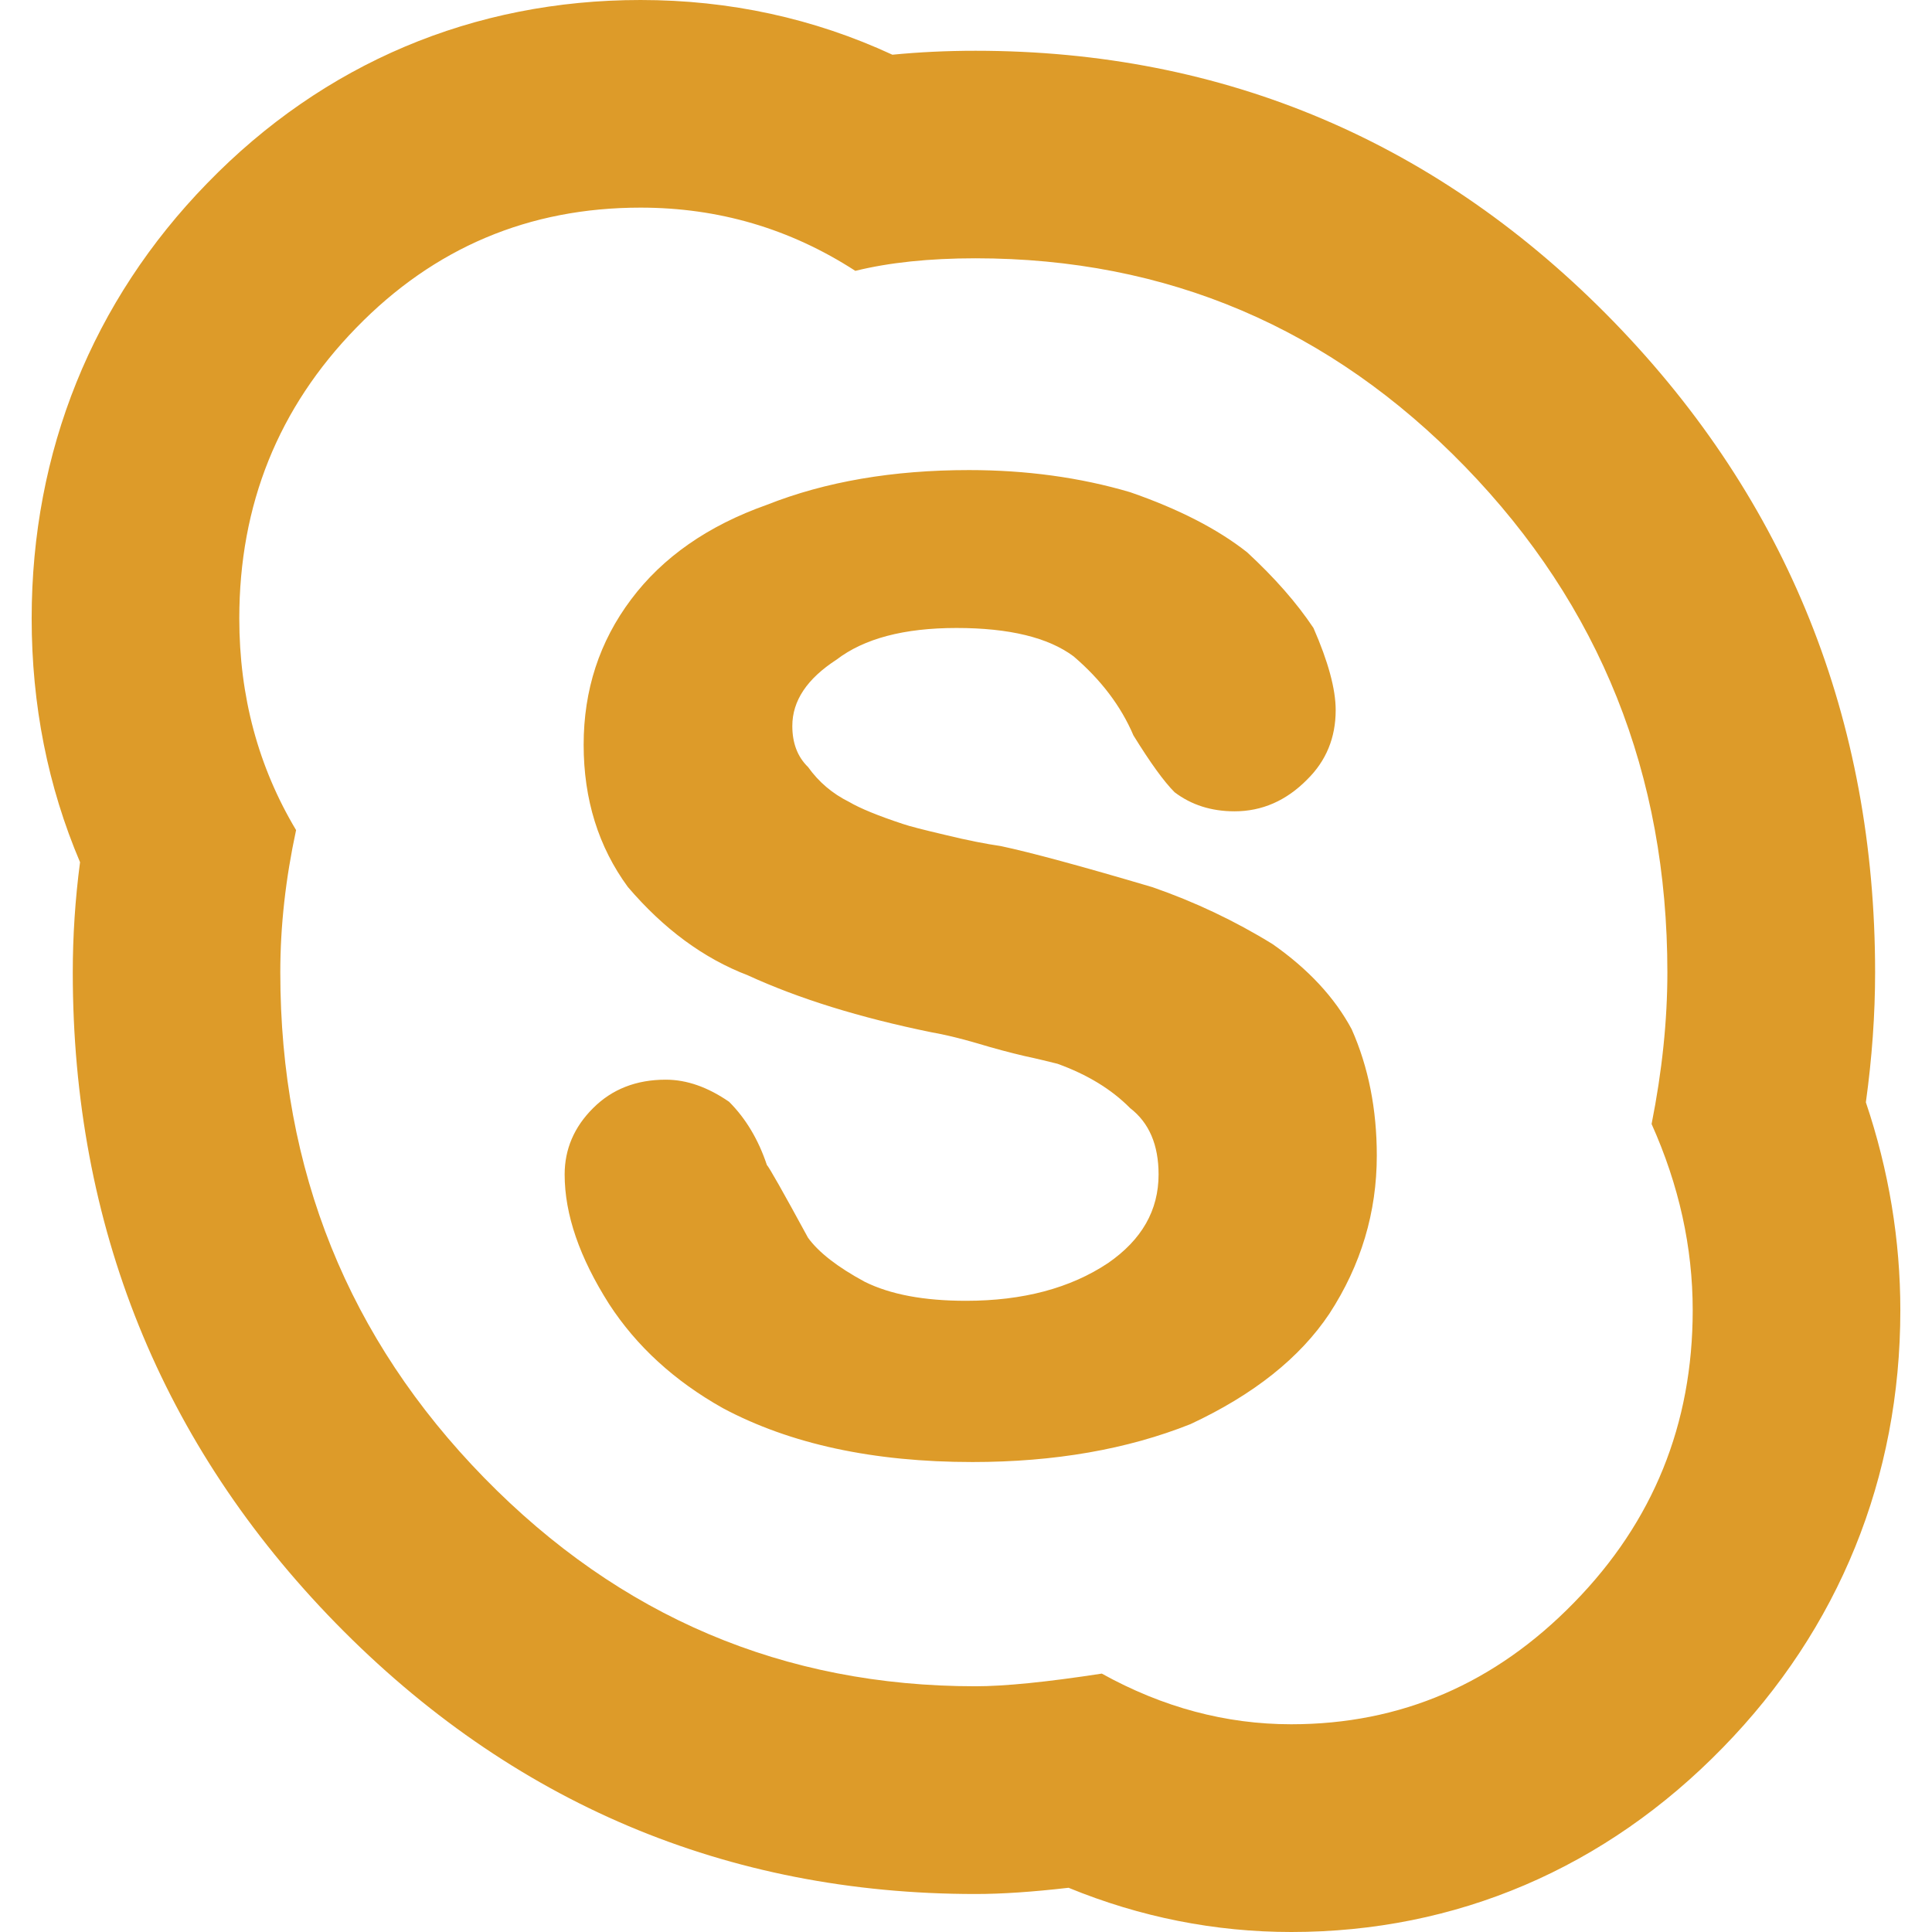
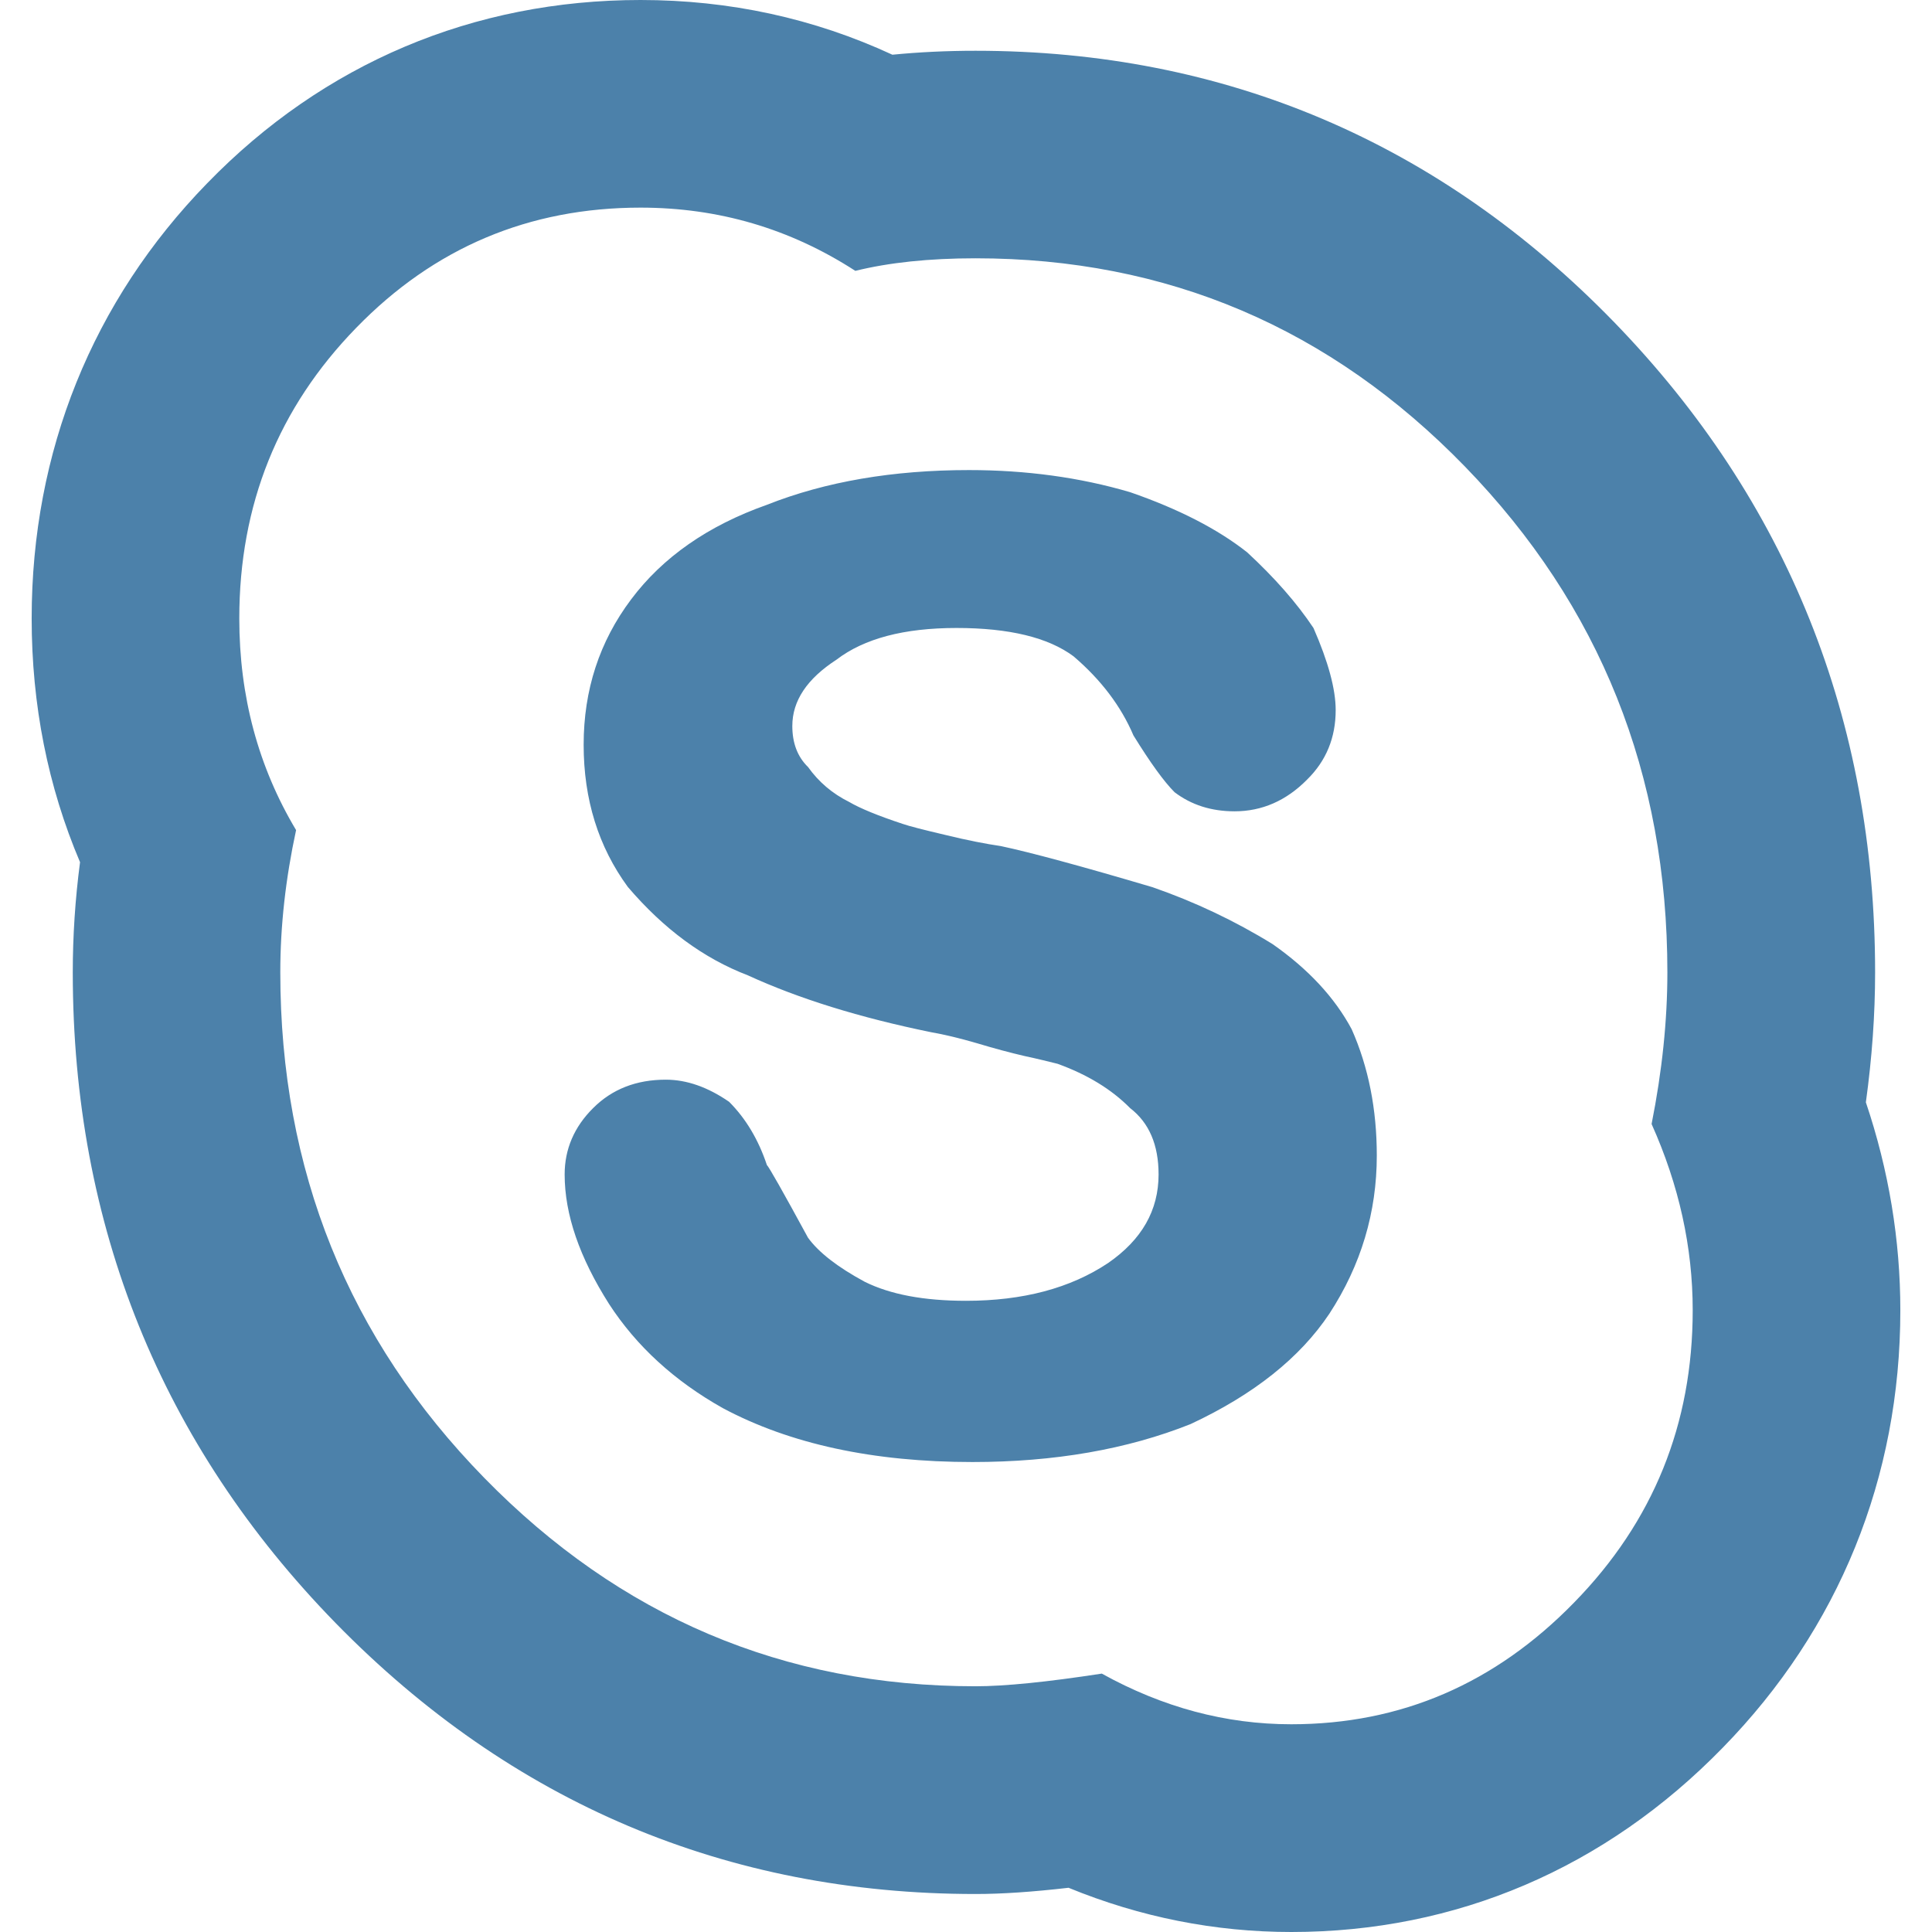
<svg xmlns="http://www.w3.org/2000/svg" version="1.1" id="Capa_1" x="0px" y="0px" viewBox="0 0 18.61 18.61" style="enable-background:new 0 0 18.61 18.61;" xml:space="preserve" width="33px" height="33px">
  <g>
    <g id="Layer_1_48_">
      <g>
-         <path d="M6.17,2c0.751,0,1.44,0.202,2.069,0.609c0.324-0.08,0.711-0.121,1.157-0.121     c1.846,0,3.418,0.67,4.717,2.008c1.299,1.339,1.948,2.962,1.948,4.87c0,0.466-0.051,0.953-0.152,1.461     c0.264,0.589,0.396,1.187,0.396,1.794c0,1.097-0.38,2.036-1.142,2.815c-0.761,0.781-1.668,1.173-2.725,1.173     c-0.629,0-1.237-0.162-1.825-0.488c-0.527,0.081-0.933,0.122-1.217,0.122c-1.847,0-3.425-0.67-4.733-2.009S2.7,11.272,2.7,9.366     c0-0.447,0.051-0.902,0.152-1.37C2.488,7.387,2.305,6.708,2.305,5.957c0-1.096,0.376-2.029,1.126-2.799     C4.181,2.386,5.095,2,6.17,2 M9.305,12.53c-0.406,0-0.729-0.061-0.975-0.183c-0.263-0.142-0.445-0.284-0.547-0.425     c-0.243-0.447-0.376-0.681-0.396-0.7c-0.081-0.243-0.202-0.447-0.364-0.609C6.82,10.473,6.617,10.4,6.413,10.4     c-0.284,0-0.517,0.091-0.7,0.274c-0.183,0.182-0.274,0.396-0.274,0.639c0,0.386,0.144,0.801,0.428,1.248     c0.263,0.405,0.629,0.741,1.096,1.003c0.648,0.346,1.45,0.519,2.404,0.519c0.79,0,1.49-0.122,2.1-0.365     c0.609-0.284,1.055-0.639,1.339-1.065c0.304-0.467,0.456-0.975,0.456-1.522c0-0.445-0.08-0.852-0.242-1.217     c-0.163-0.304-0.416-0.578-0.762-0.82c-0.365-0.225-0.75-0.407-1.156-0.548C10.413,8.342,9.924,8.21,9.641,8.15     c-0.143-0.021-0.32-0.055-0.533-0.107c-0.213-0.05-0.35-0.085-0.41-0.106C8.455,7.857,8.282,7.785,8.18,7.725     C8.017,7.644,7.886,7.532,7.784,7.389c-0.103-0.1-0.152-0.233-0.152-0.396c0-0.243,0.142-0.455,0.426-0.639     c0.265-0.203,0.649-0.305,1.156-0.305c0.508,0,0.884,0.092,1.127,0.273c0.263,0.225,0.456,0.478,0.577,0.762     c0.163,0.264,0.295,0.446,0.396,0.547c0.162,0.123,0.355,0.184,0.578,0.184c0.264,0,0.498-0.102,0.699-0.306     c0.184-0.181,0.275-0.404,0.275-0.669c0-0.202-0.072-0.467-0.214-0.791c-0.162-0.243-0.376-0.486-0.639-0.729     c-0.284-0.224-0.659-0.417-1.127-0.579c-0.485-0.143-1.004-0.213-1.552-0.213c-0.73,0-1.38,0.11-1.948,0.335     c-0.566,0.2-1.003,0.505-1.307,0.911c-0.305,0.406-0.457,0.872-0.457,1.4c0,0.527,0.143,0.984,0.426,1.37     c0.346,0.405,0.73,0.688,1.156,0.851C7.692,9.619,8.28,9.802,8.97,9.943c0.121,0.021,0.27,0.056,0.441,0.106     c0.172,0.052,0.324,0.092,0.457,0.123c0.131,0.028,0.238,0.055,0.319,0.075c0.284,0.103,0.517,0.243,0.699,0.427     c0.183,0.141,0.274,0.354,0.274,0.639c0,0.346-0.162,0.629-0.486,0.853C10.31,12.409,9.853,12.53,9.305,12.53 M6.17,0     C4.561,0,3.117,0.61,1.996,1.765C0.891,2.899,0.305,4.35,0.305,5.957c0,0.832,0.156,1.619,0.466,2.348     c-0.047,0.357-0.07,0.713-0.07,1.062c0,2.438,0.853,4.547,2.532,6.267c1.693,1.732,3.768,2.61,6.164,2.61     c0.254,0,0.547-0.02,0.896-0.06c0.69,0.283,1.409,0.426,2.146,0.426c1.588,0,3.025-0.614,4.157-1.777     c1.117-1.143,1.709-2.6,1.709-4.211c0-0.677-0.111-1.349-0.332-2.004c0.059-0.427,0.089-0.846,0.089-1.251     c0-2.437-0.846-4.544-2.513-6.263c-1.685-1.735-3.755-2.615-6.152-2.615c-0.279,0-0.546,0.013-0.801,0.038     C7.84,0.177,7.028,0,6.17,0z" fill="#DD9B29" />
+         <path d="M6.17,2c0.751,0,1.44,0.202,2.069,0.609c0.324-0.08,0.711-0.121,1.157-0.121     c1.846,0,3.418,0.67,4.717,2.008c1.299,1.339,1.948,2.962,1.948,4.87c0,0.466-0.051,0.953-0.152,1.461     c0.264,0.589,0.396,1.187,0.396,1.794c0,1.097-0.38,2.036-1.142,2.815c-0.761,0.781-1.668,1.173-2.725,1.173     c-0.629,0-1.237-0.162-1.825-0.488c-0.527,0.081-0.933,0.122-1.217,0.122c-1.847,0-3.425-0.67-4.733-2.009S2.7,11.272,2.7,9.366     c0-0.447,0.051-0.902,0.152-1.37C2.488,7.387,2.305,6.708,2.305,5.957c0-1.096,0.376-2.029,1.126-2.799     C4.181,2.386,5.095,2,6.17,2 M9.305,12.53c-0.406,0-0.729-0.061-0.975-0.183c-0.263-0.142-0.445-0.284-0.547-0.425     c-0.243-0.447-0.376-0.681-0.396-0.7c-0.081-0.243-0.202-0.447-0.364-0.609C6.82,10.473,6.617,10.4,6.413,10.4     c-0.284,0-0.517,0.091-0.7,0.274c-0.183,0.182-0.274,0.396-0.274,0.639c0,0.386,0.144,0.801,0.428,1.248     c0.263,0.405,0.629,0.741,1.096,1.003c0.648,0.346,1.45,0.519,2.404,0.519c0.79,0,1.49-0.122,2.1-0.365     c0.609-0.284,1.055-0.639,1.339-1.065c0.304-0.467,0.456-0.975,0.456-1.522c0-0.445-0.08-0.852-0.242-1.217     c-0.163-0.304-0.416-0.578-0.762-0.82c-0.365-0.225-0.75-0.407-1.156-0.548C10.413,8.342,9.924,8.21,9.641,8.15     c-0.143-0.021-0.32-0.055-0.533-0.107c-0.213-0.05-0.35-0.085-0.41-0.106C8.455,7.857,8.282,7.785,8.18,7.725     C8.017,7.644,7.886,7.532,7.784,7.389c-0.103-0.1-0.152-0.233-0.152-0.396c0-0.243,0.142-0.455,0.426-0.639     c0.265-0.203,0.649-0.305,1.156-0.305c0.508,0,0.884,0.092,1.127,0.273c0.263,0.225,0.456,0.478,0.577,0.762     c0.163,0.264,0.295,0.446,0.396,0.547c0.162,0.123,0.355,0.184,0.578,0.184c0.264,0,0.498-0.102,0.699-0.306     c0.184-0.181,0.275-0.404,0.275-0.669c0-0.202-0.072-0.467-0.214-0.791c-0.162-0.243-0.376-0.486-0.639-0.729     c-0.284-0.224-0.659-0.417-1.127-0.579c-0.485-0.143-1.004-0.213-1.552-0.213c-0.73,0-1.38,0.11-1.948,0.335     c-0.566,0.2-1.003,0.505-1.307,0.911c-0.305,0.406-0.457,0.872-0.457,1.4c0,0.527,0.143,0.984,0.426,1.37     c0.346,0.405,0.73,0.688,1.156,0.851C7.692,9.619,8.28,9.802,8.97,9.943c0.121,0.021,0.27,0.056,0.441,0.106     c0.172,0.052,0.324,0.092,0.457,0.123c0.131,0.028,0.238,0.055,0.319,0.075c0.284,0.103,0.517,0.243,0.699,0.427     c0.183,0.141,0.274,0.354,0.274,0.639c0,0.346-0.162,0.629-0.486,0.853C10.31,12.409,9.853,12.53,9.305,12.53 M6.17,0     C4.561,0,3.117,0.61,1.996,1.765C0.891,2.899,0.305,4.35,0.305,5.957c0,0.832,0.156,1.619,0.466,2.348     c-0.047,0.357-0.07,0.713-0.07,1.062c0,2.438,0.853,4.547,2.532,6.267c1.693,1.732,3.768,2.61,6.164,2.61     c0.254,0,0.547-0.02,0.896-0.06c0.69,0.283,1.409,0.426,2.146,0.426c1.588,0,3.025-0.614,4.157-1.777     c1.117-1.143,1.709-2.6,1.709-4.211c0-0.677-0.111-1.349-0.332-2.004c0.059-0.427,0.089-0.846,0.089-1.251     c0-2.437-0.846-4.544-2.513-6.263c-1.685-1.735-3.755-2.615-6.152-2.615c-0.279,0-0.546,0.013-0.801,0.038     C7.84,0.177,7.028,0,6.17,0z" fill="#4C81AA" />
      </g>
    </g>
  </g>
  <g>
</g>
  <g>
</g>
  <g>
</g>
  <g>
</g>
  <g>
</g>
  <g>
</g>
  <g>
</g>
  <g>
</g>
  <g>
</g>
  <g>
</g>
  <g>
</g>
  <g>
</g>
  <g>
</g>
  <g>
</g>
  <g>
</g>
</svg>
